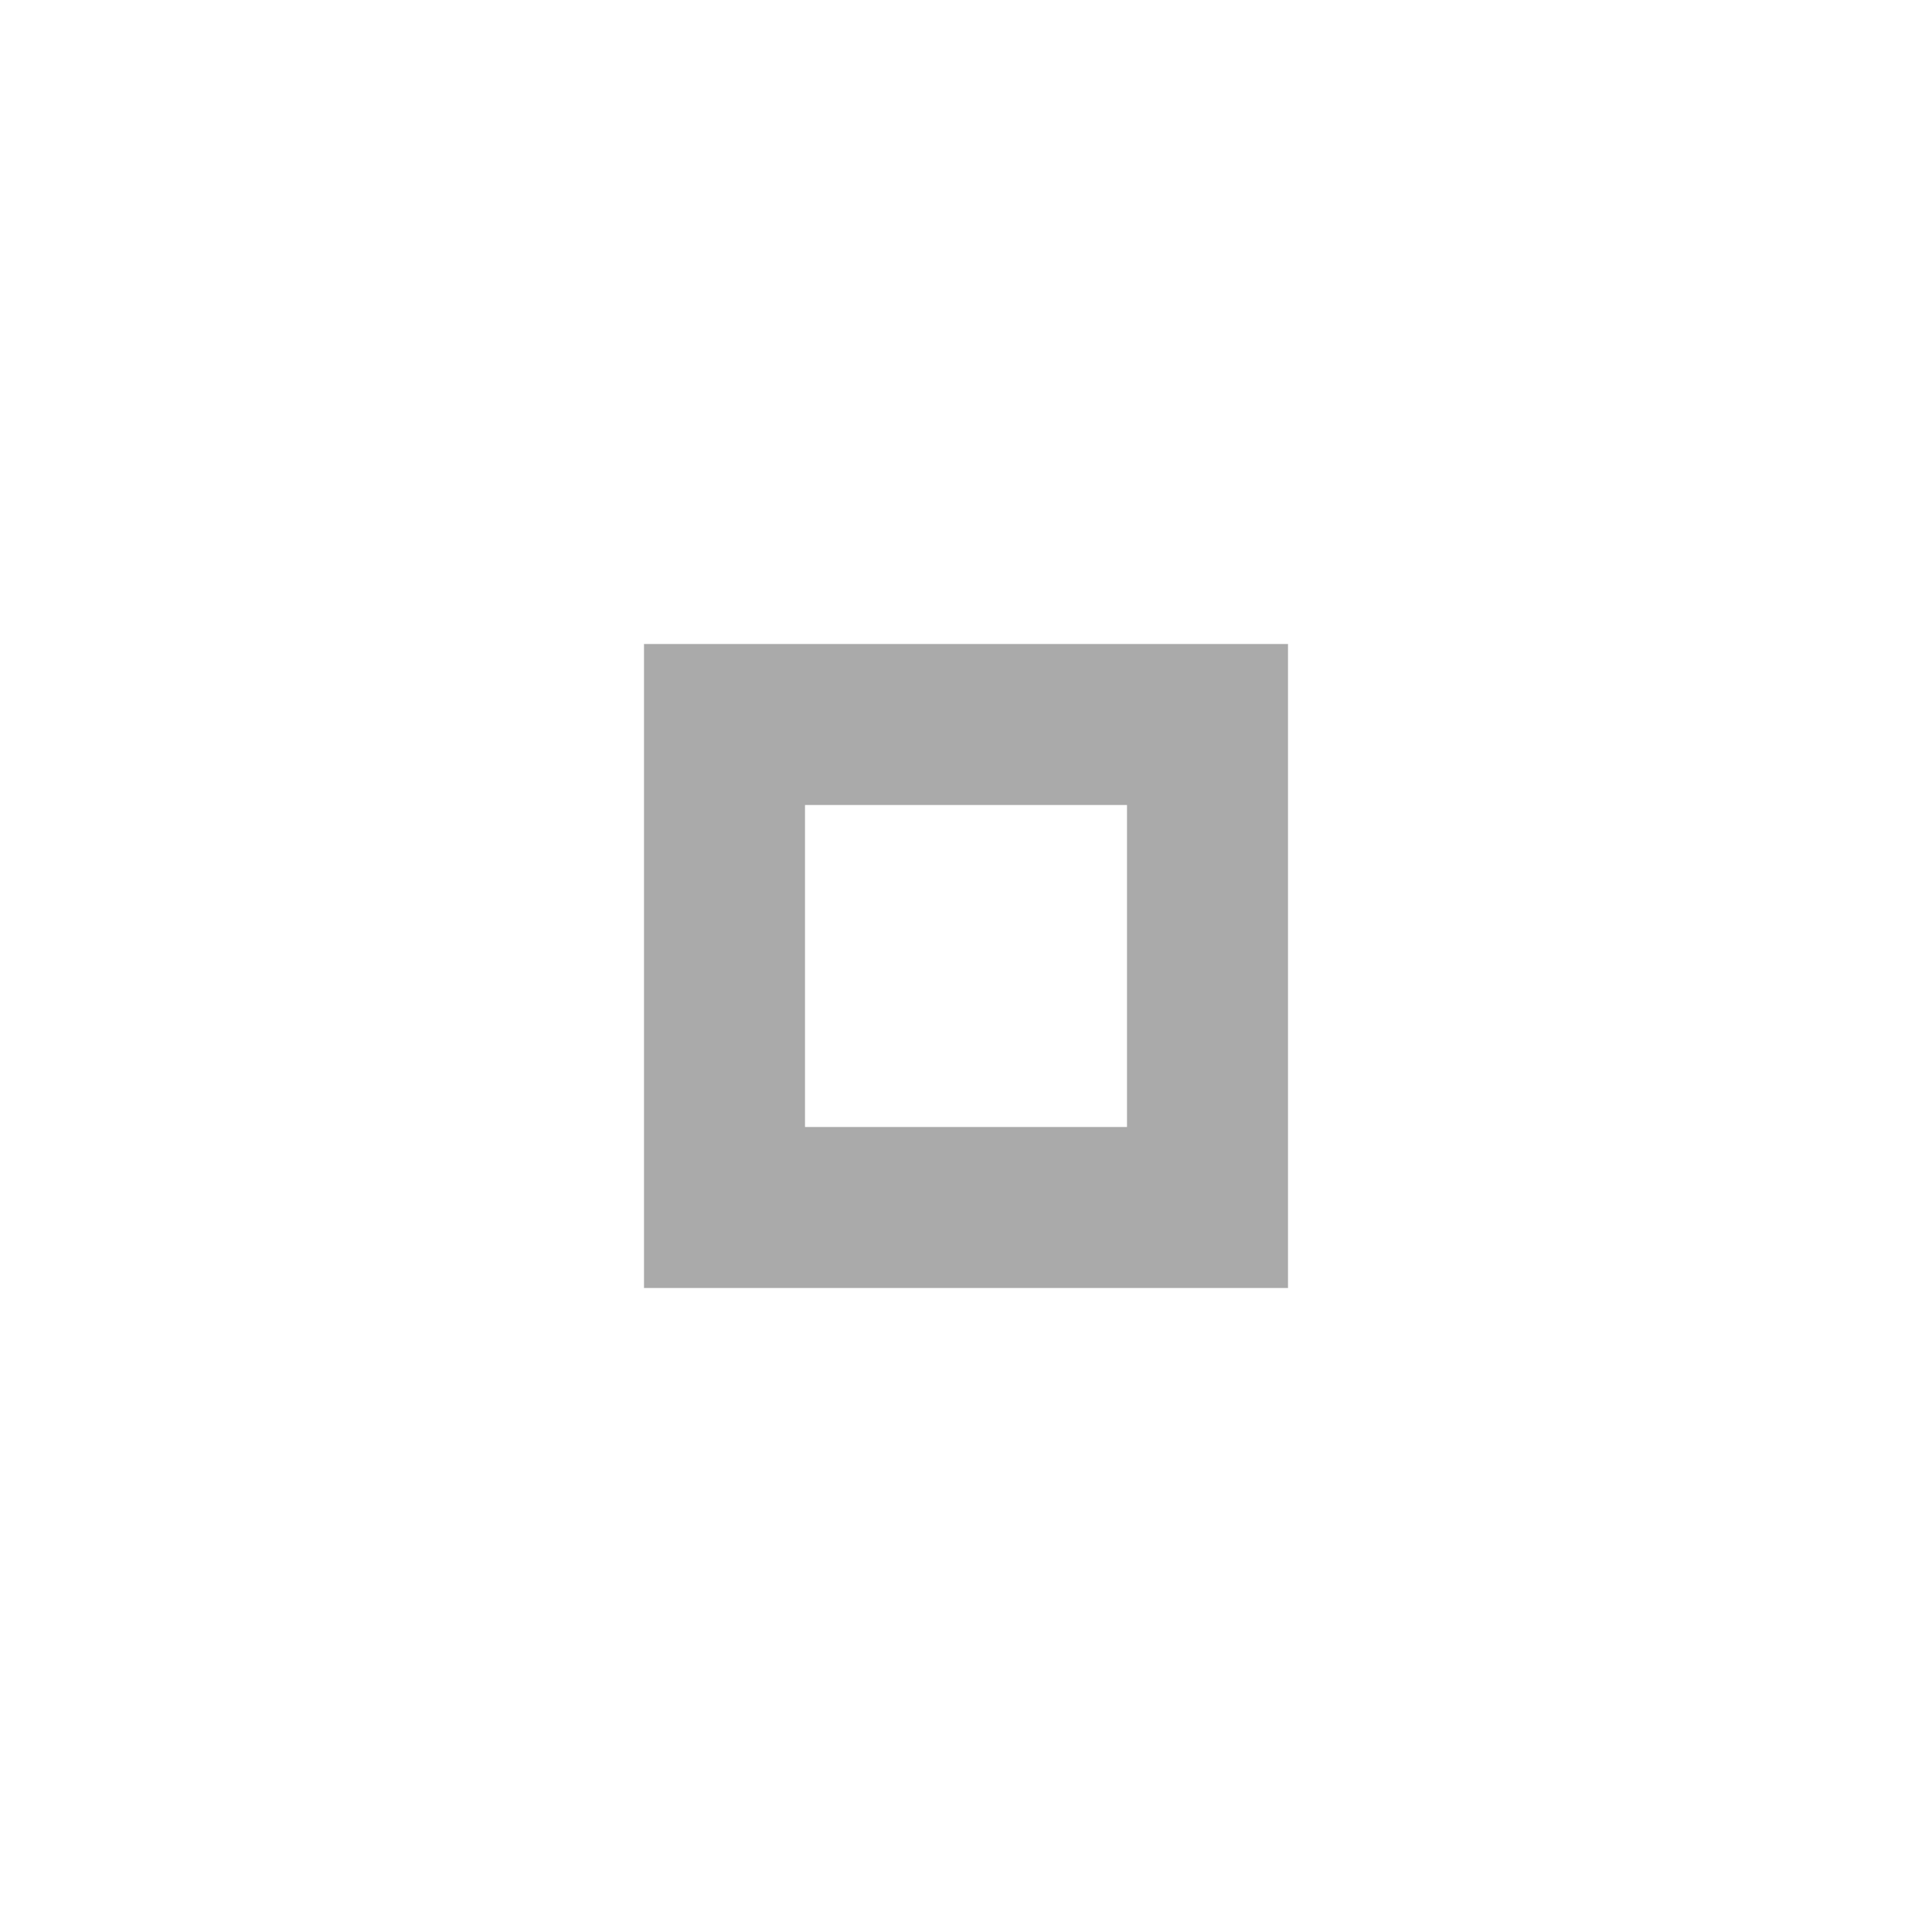
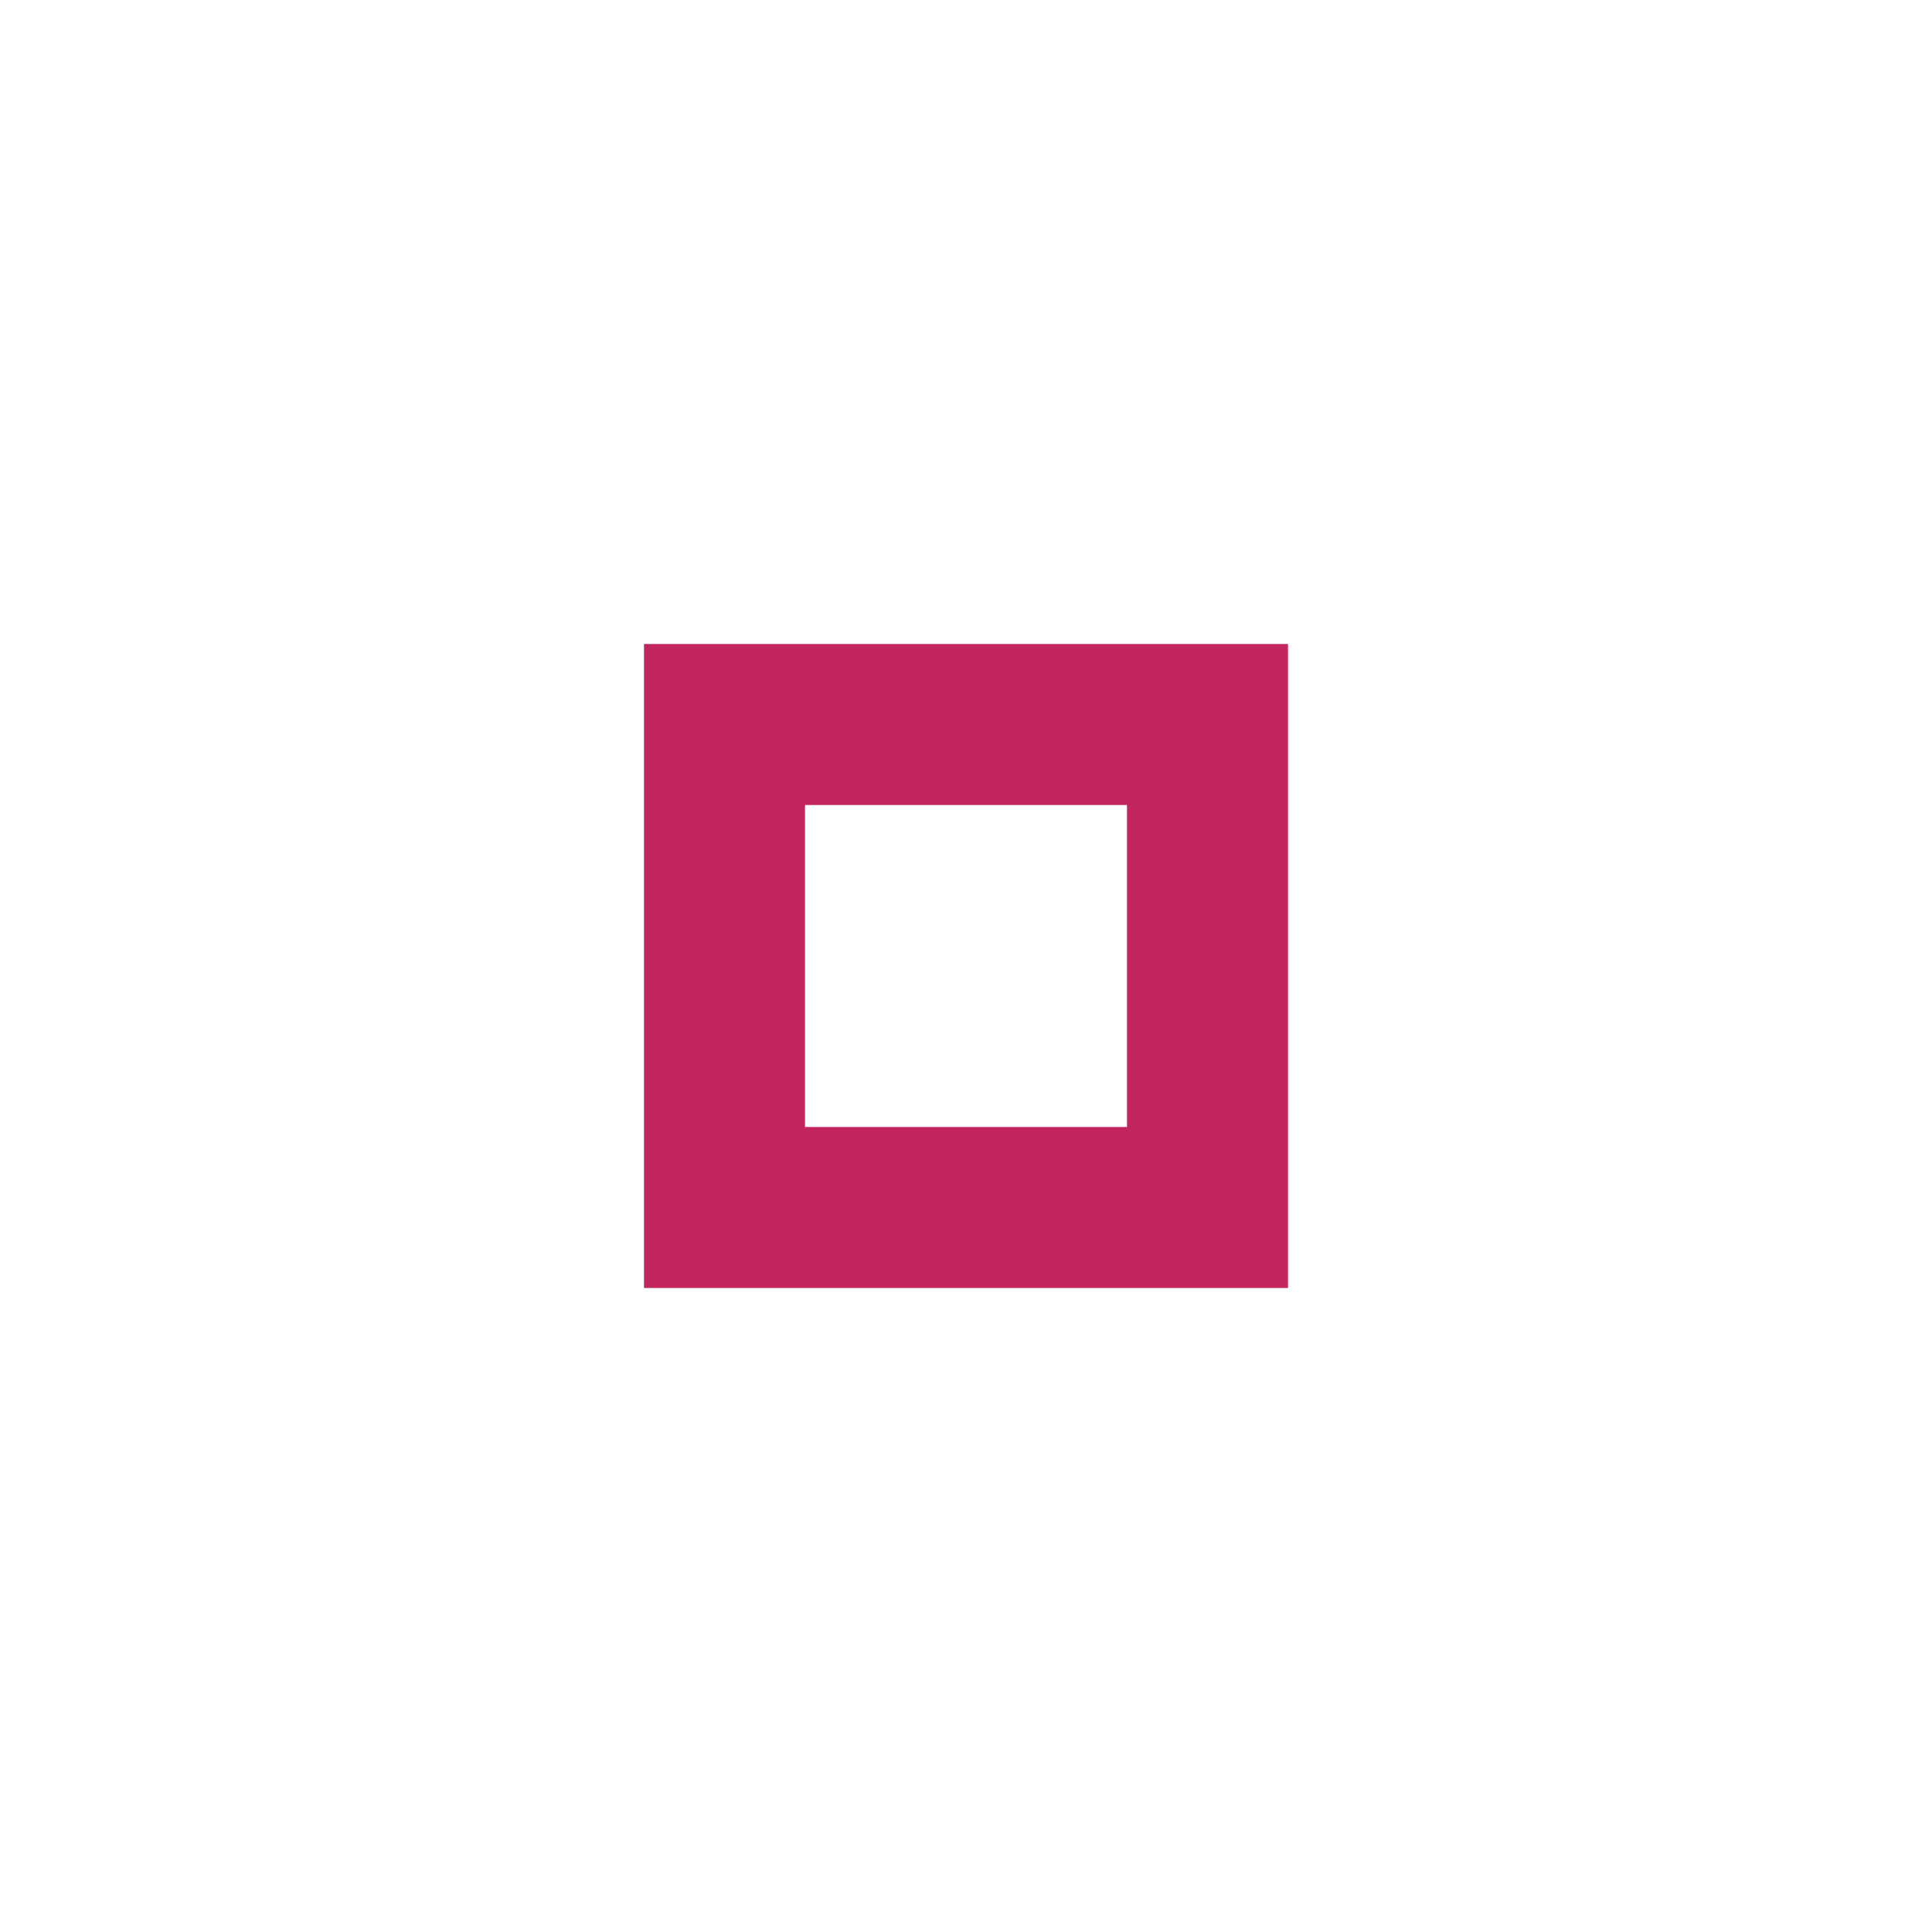
<svg xmlns="http://www.w3.org/2000/svg" version="1.1" x="0px" y="0px" width="24px" height="24px" viewBox="0 0 24 24" xml:space="preserve">
-   <path fill="#AAAAAA" d="M14,14h-4v-4h4V14z M16,8H8v8h8V8z" />
+   <path fill="#c3255f" d="M14,14h-4v-4h4V14z M16,8H8v8h8V8z" />
</svg>
